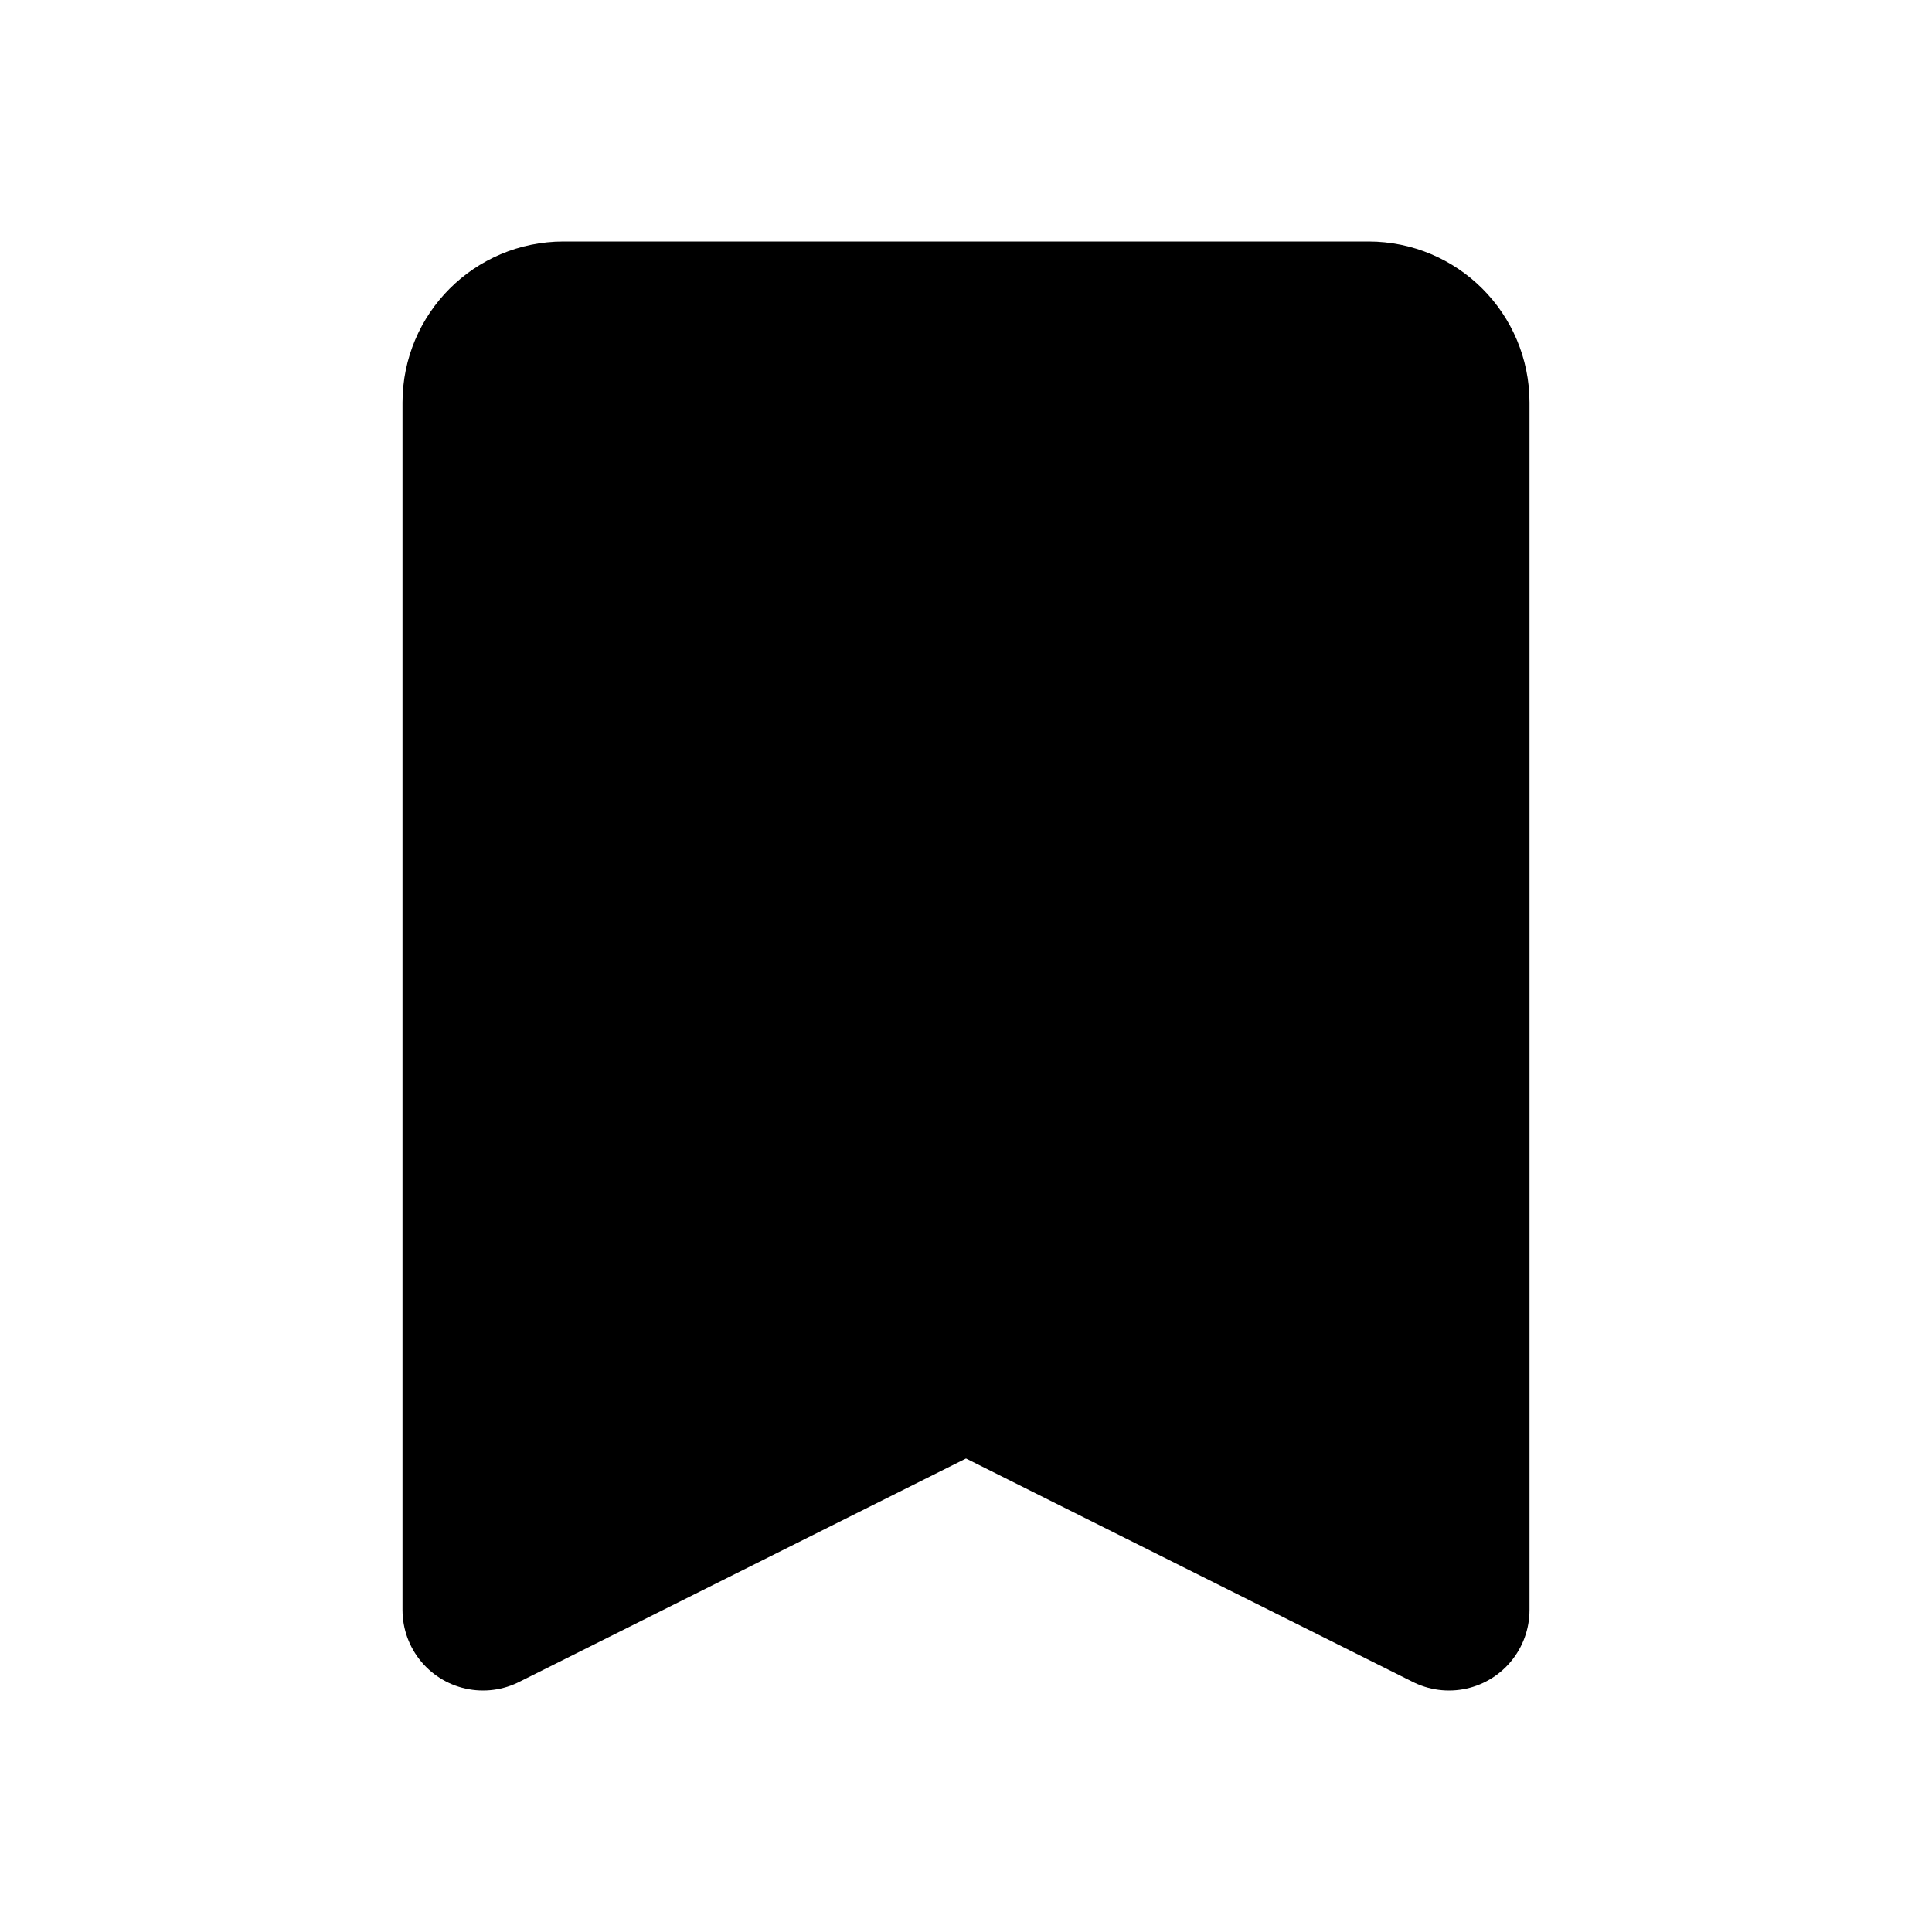
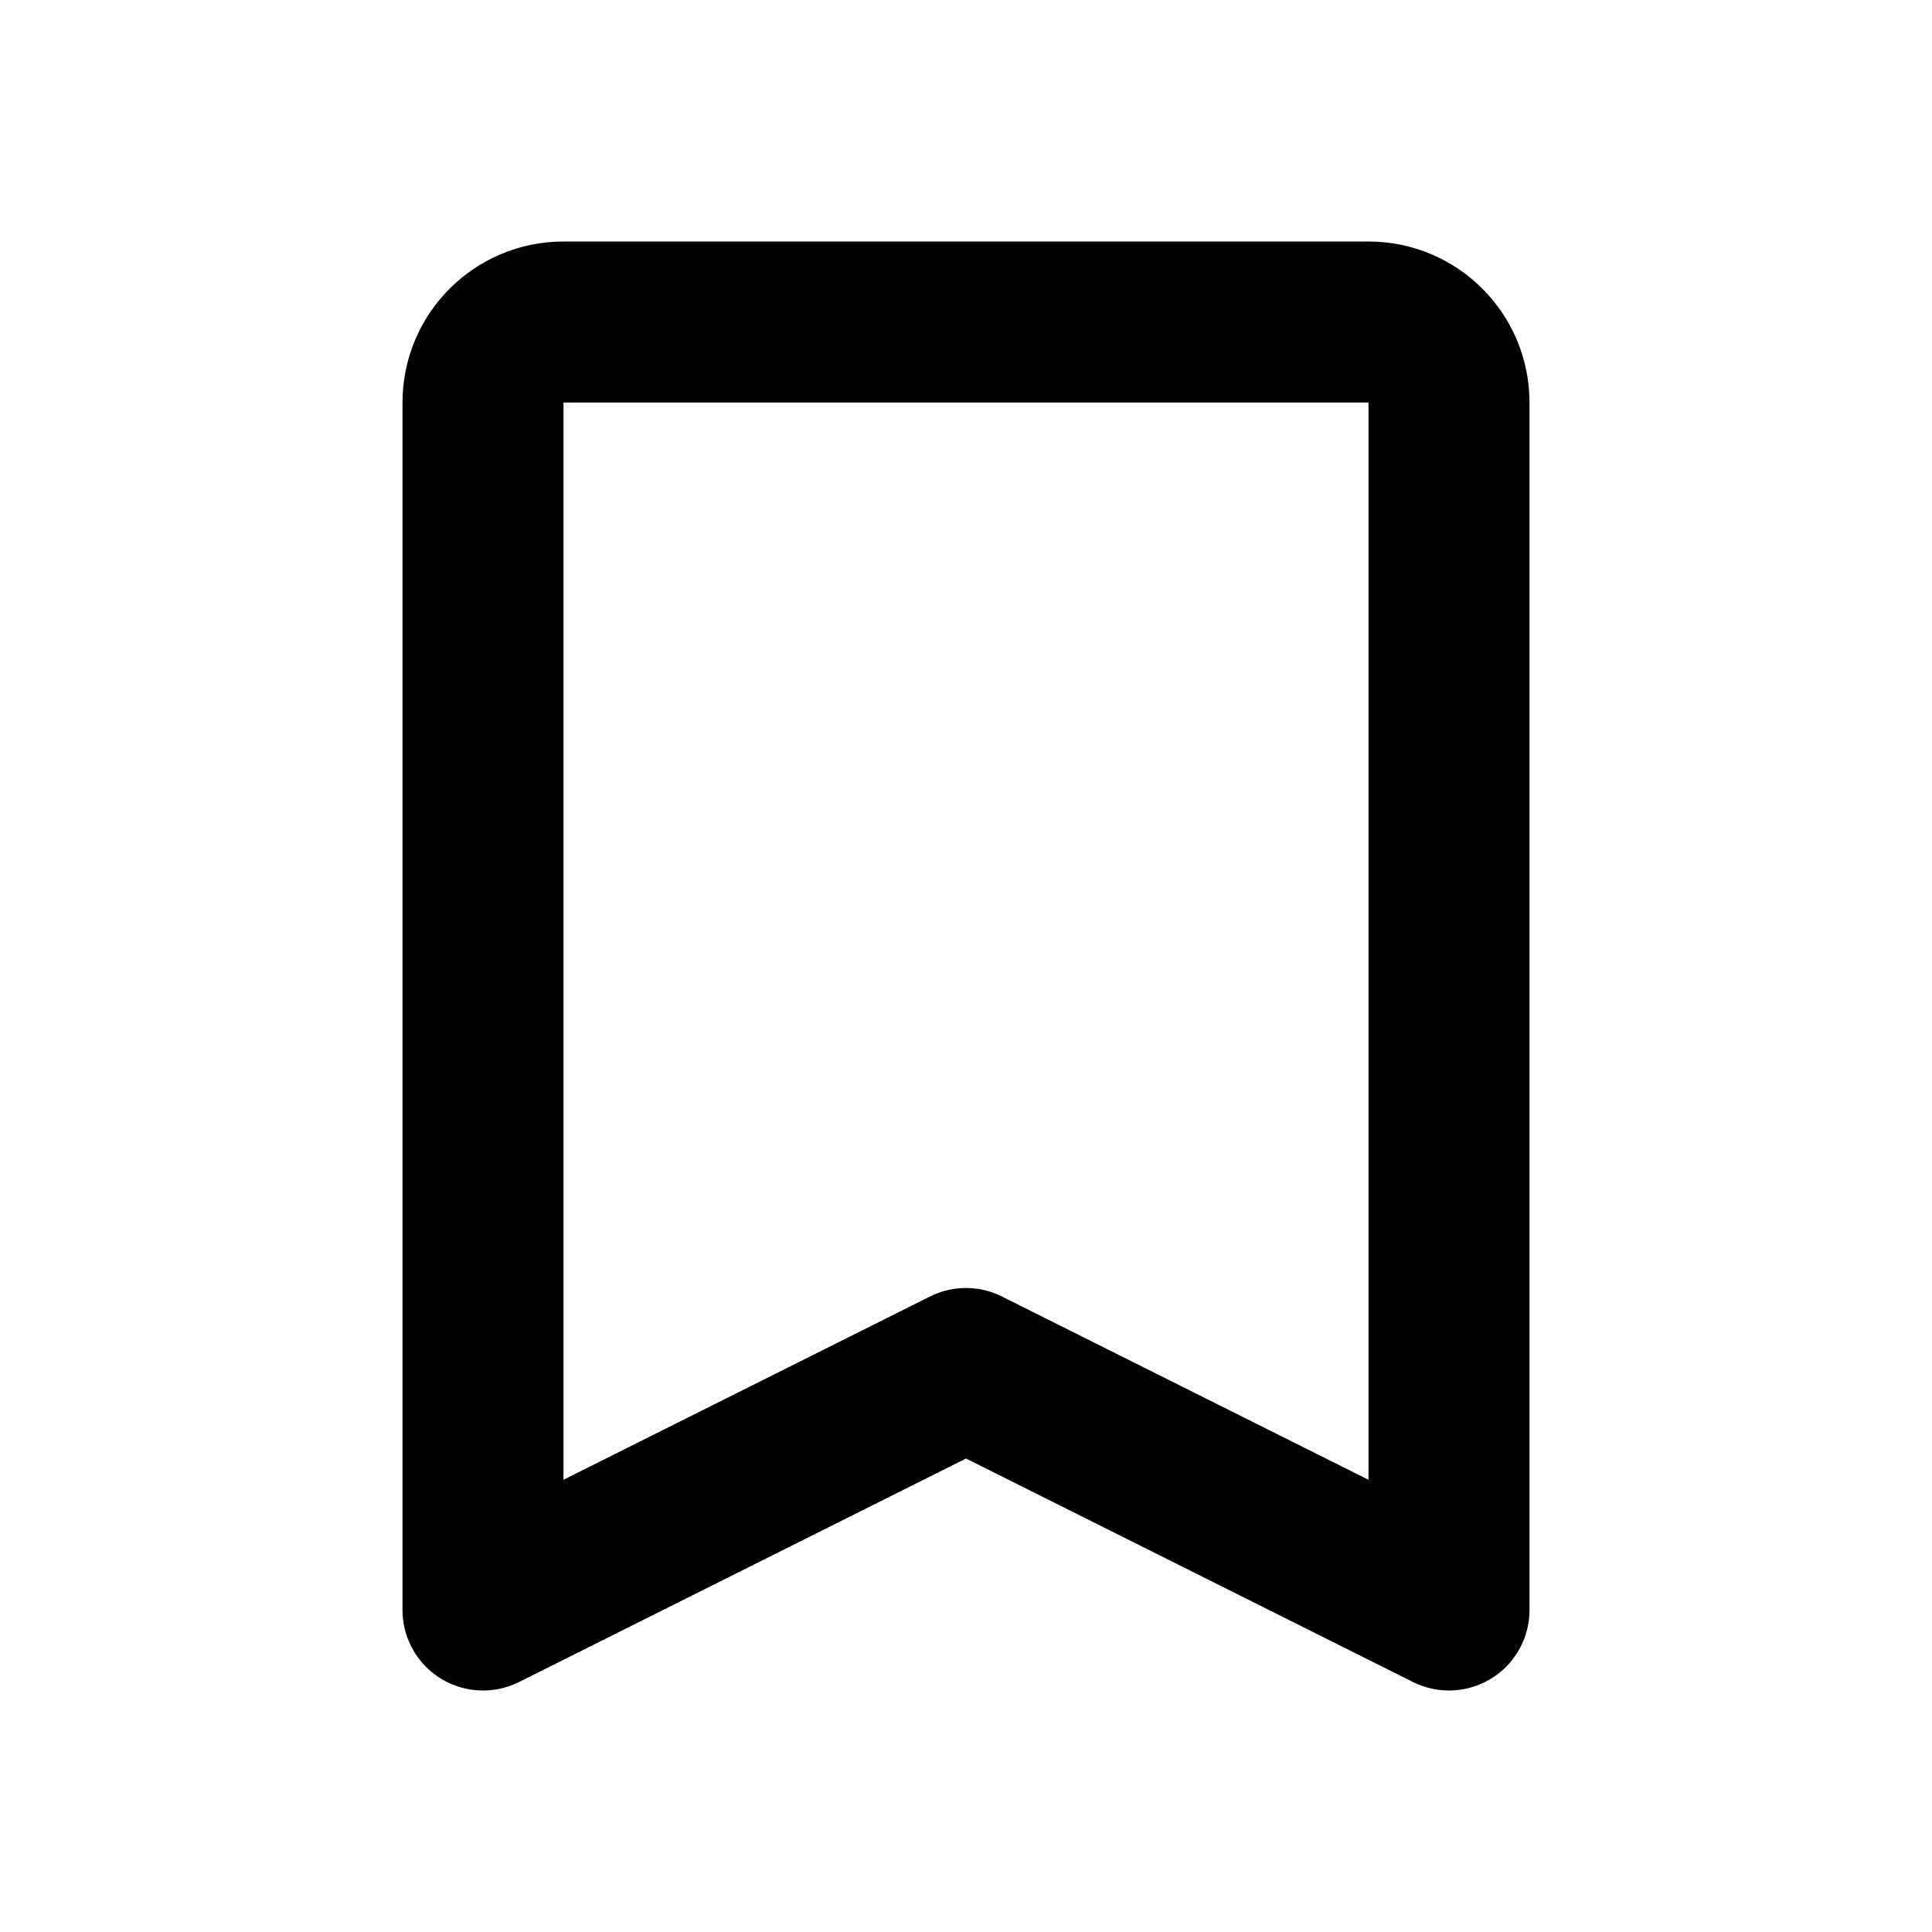
- <svg xmlns="http://www.w3.org/2000/svg" fill="currentColor" viewBox="0 0 24 24">
+ <svg xmlns="http://www.w3.org/2000/svg" fill="none" viewBox="0 0 24 24">
  <path stroke="currentColor" stroke-linejoin="round" stroke-width="2" d="M6 20V5a1 1 0 011-1h10a1 1 0 011 1v15l-6-3-6 3z" />
</svg>
